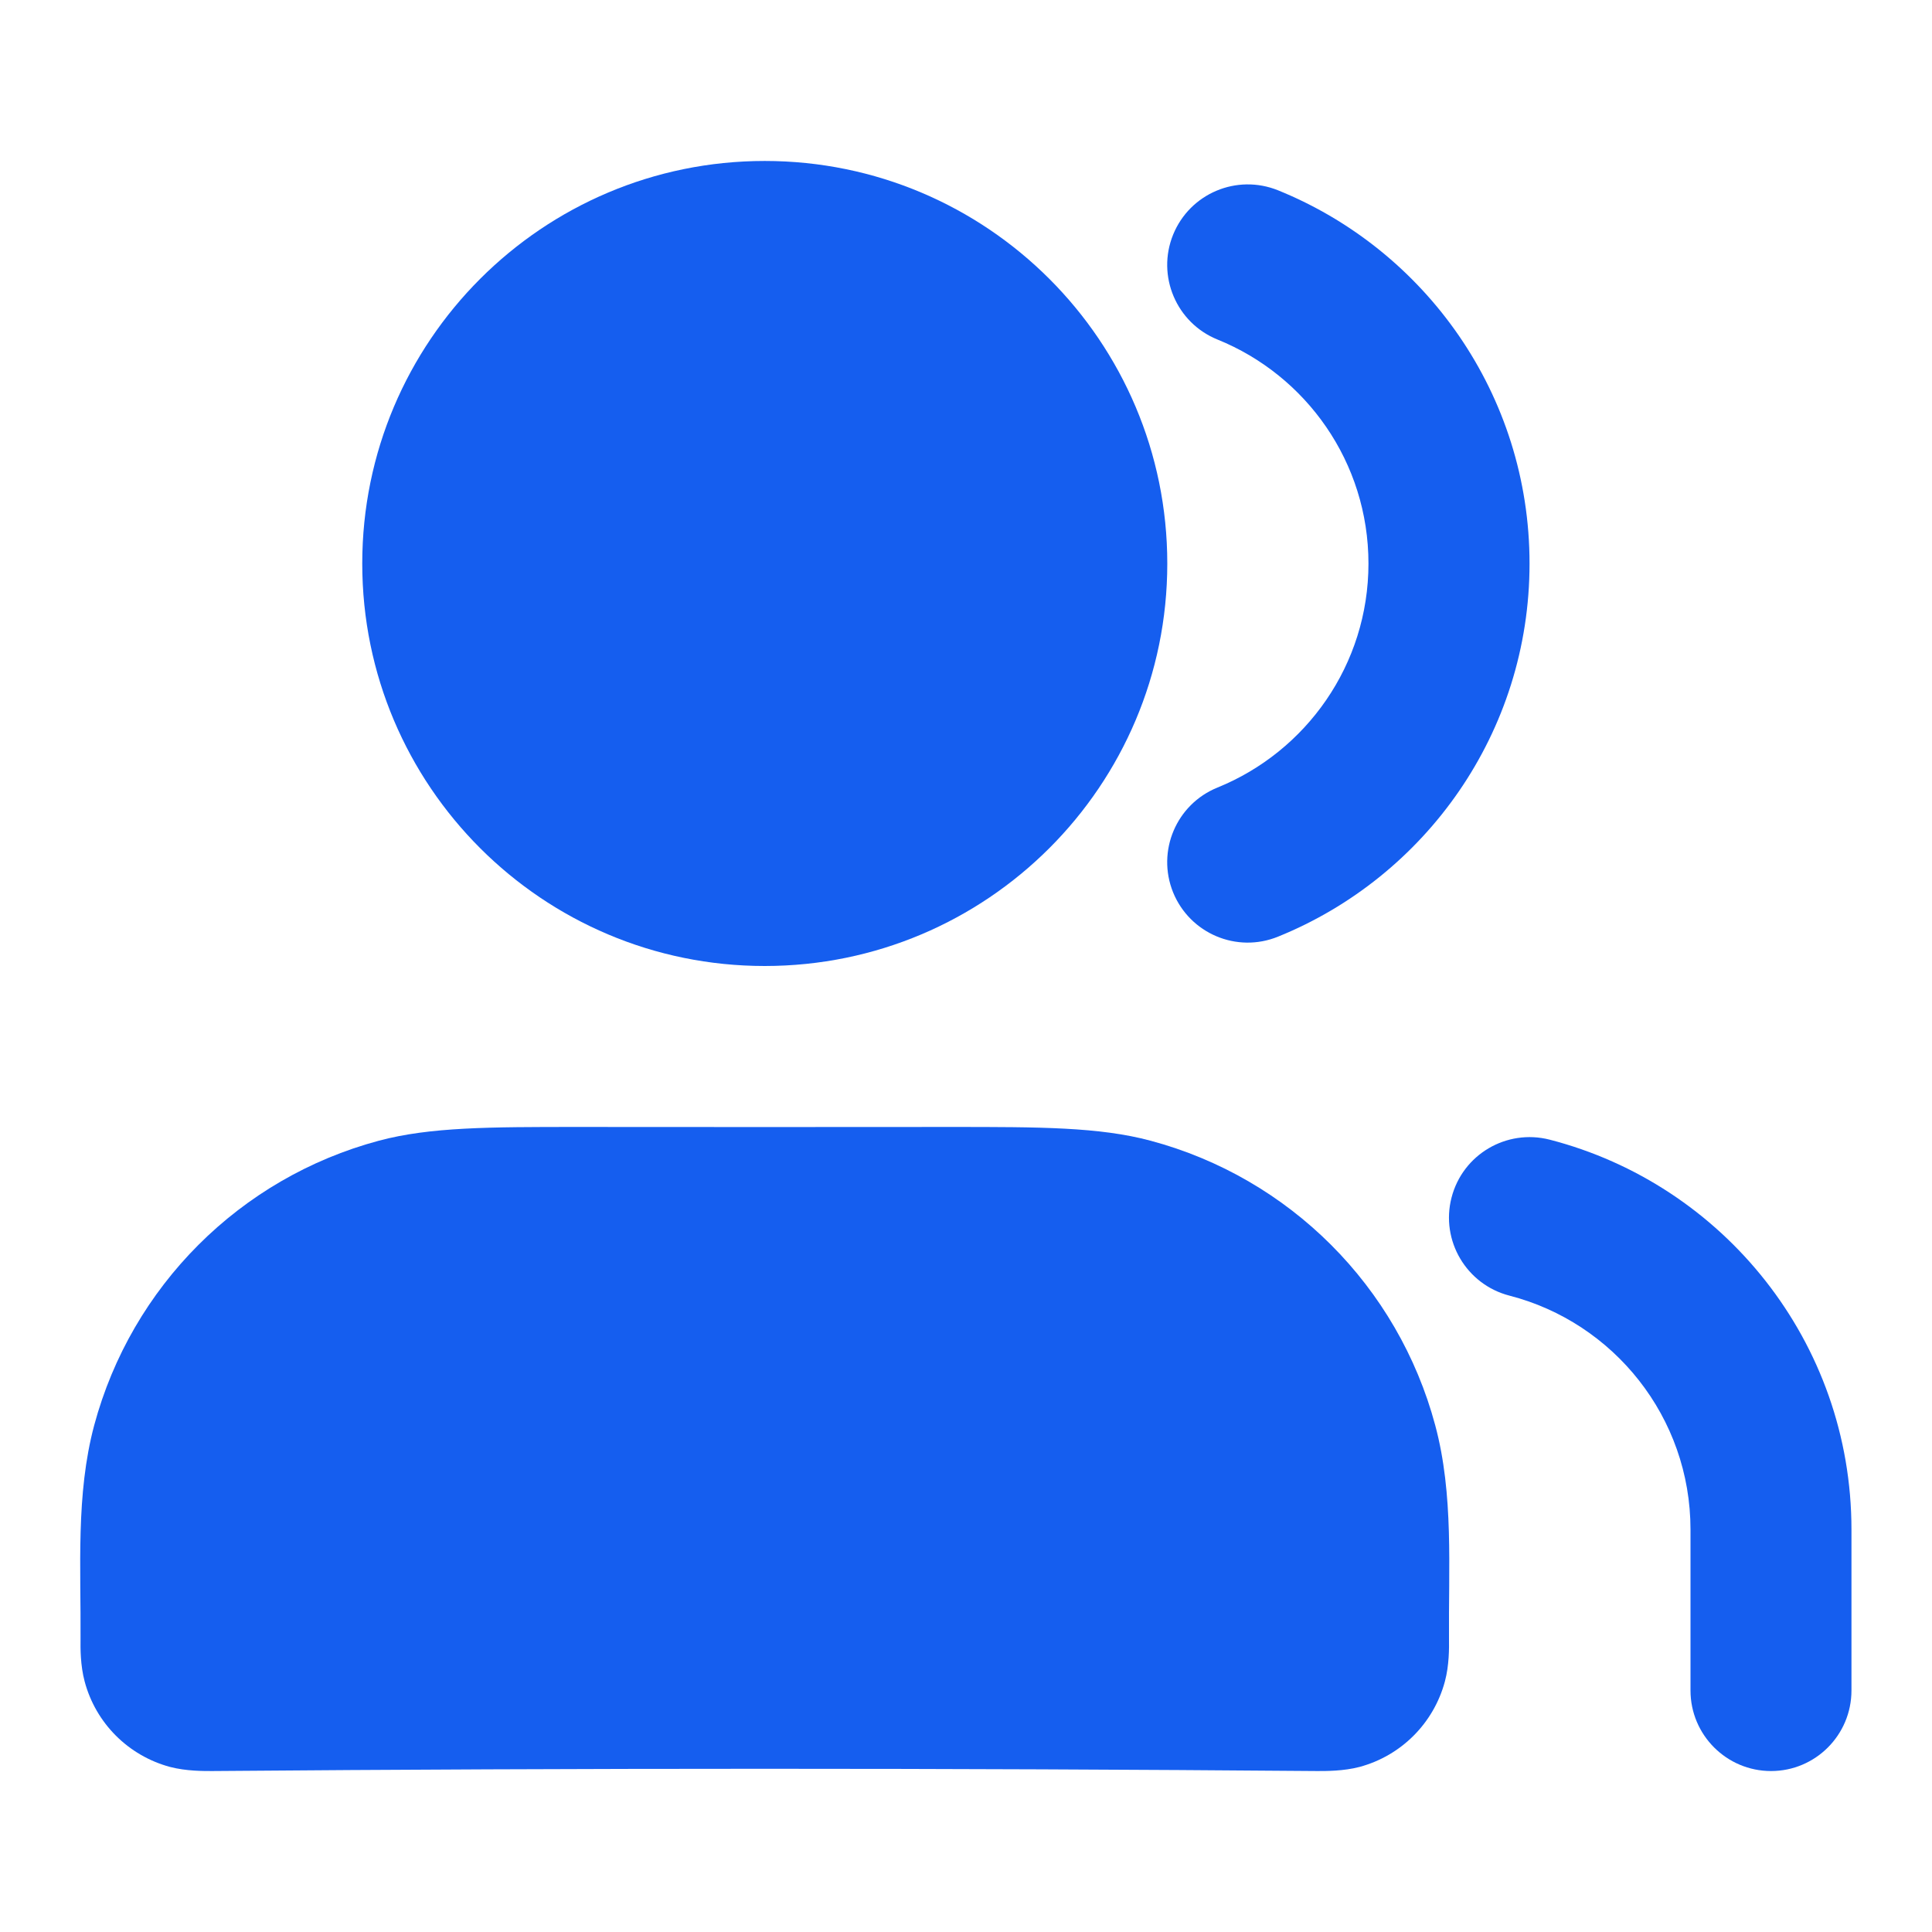
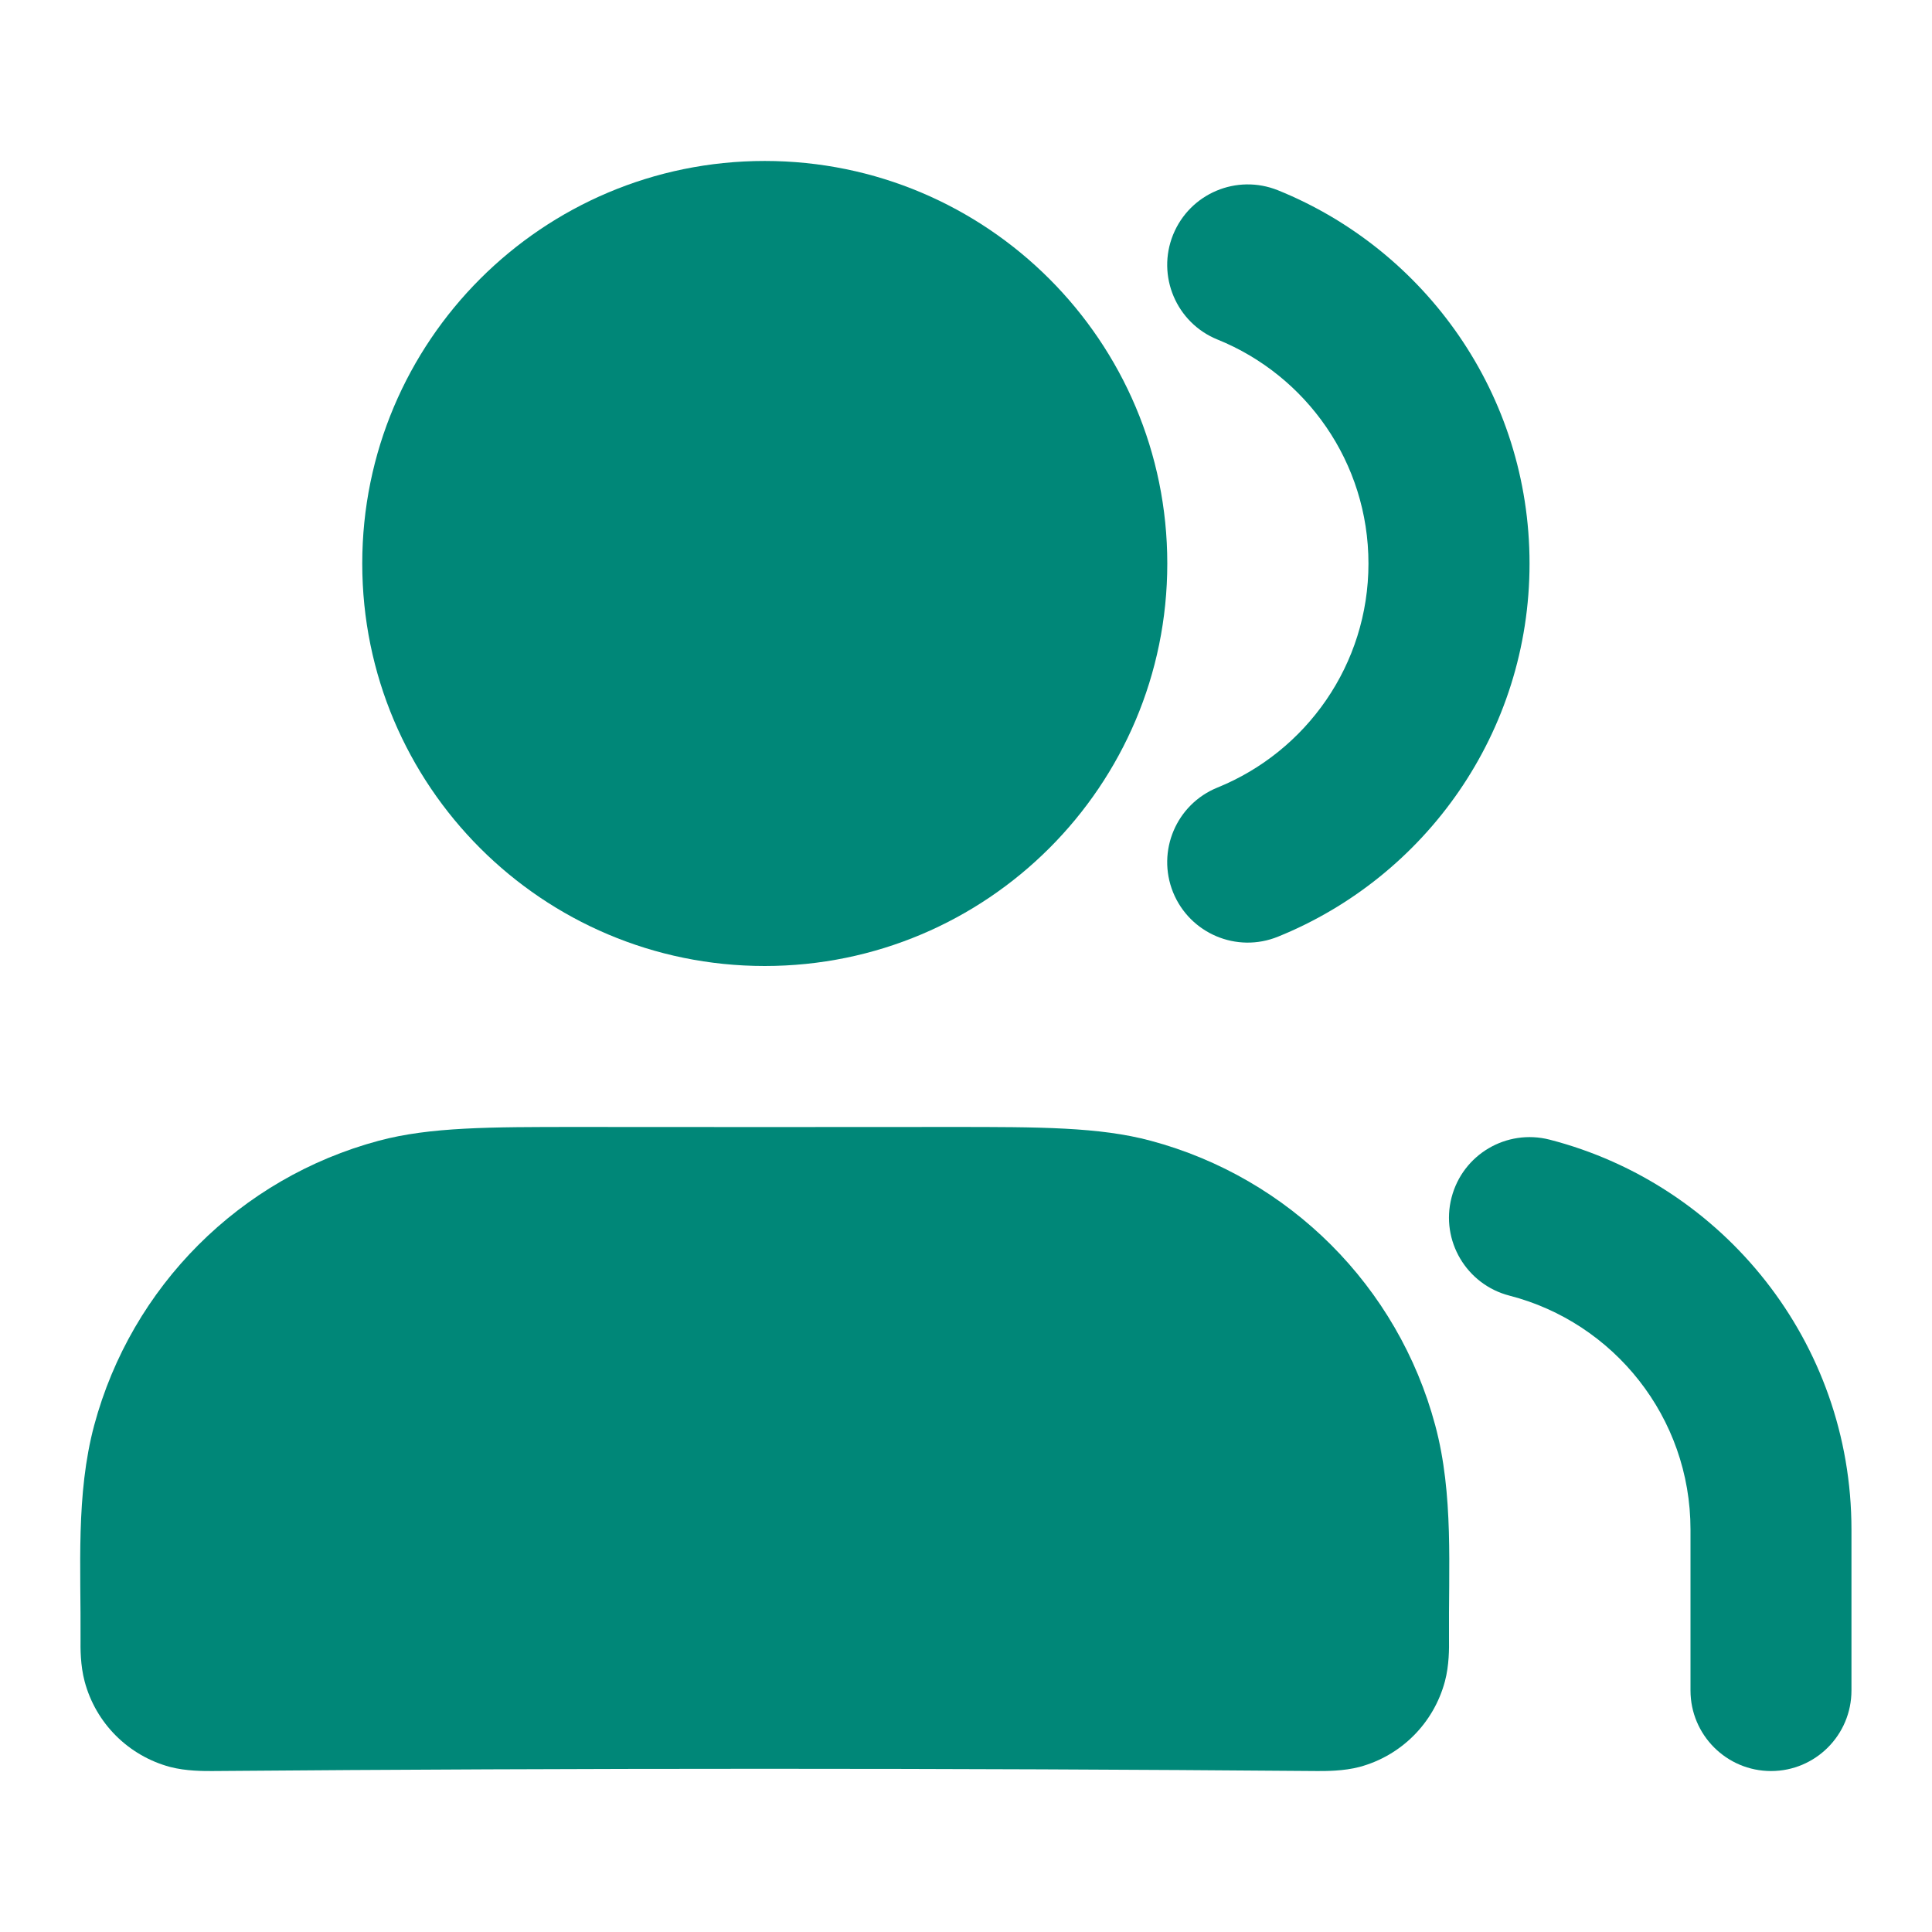
<svg xmlns="http://www.w3.org/2000/svg" width="16" height="16" viewBox="0 0 16 16" fill="none">
  <g id="users-01">
    <g id="Solid">
-       <path fill-rule="evenodd" clip-rule="evenodd" d="M12.021 9.918C12.113 9.561 12.476 9.347 12.833 9.438C14.27 9.808 15.333 11.113 15.333 12.667V14C15.333 14.368 15.035 14.667 14.667 14.667C14.299 14.667 14 14.368 14 14V12.667C14 11.736 13.363 10.952 12.501 10.73C12.144 10.638 11.929 10.274 12.021 9.918Z" fill="#155EEF" />
-       <path fill-rule="evenodd" clip-rule="evenodd" d="M9.715 1.944C9.854 1.602 10.242 1.438 10.584 1.576C11.804 2.07 12.667 3.267 12.667 4.667C12.667 6.067 11.804 7.263 10.584 7.757C10.242 7.896 9.854 7.731 9.715 7.39C9.577 7.048 9.742 6.66 10.083 6.522C10.817 6.224 11.333 5.505 11.333 4.667C11.333 3.828 10.817 3.109 10.083 2.812C9.742 2.674 9.577 2.285 9.715 1.944Z" fill="#155EEF" />
-       <path fill-rule="evenodd" clip-rule="evenodd" d="M4.786 9.333C5.818 9.334 6.849 9.334 7.881 9.333C8.608 9.333 9.104 9.333 9.529 9.447C10.68 9.755 11.578 10.654 11.886 11.804C12.04 12.377 11.995 12.989 12 13.576C12.001 13.647 12.002 13.791 11.966 13.925C11.873 14.271 11.604 14.54 11.259 14.633C11.125 14.668 10.981 14.667 10.909 14.667C7.859 14.642 4.807 14.642 1.757 14.667C1.686 14.667 1.542 14.668 1.408 14.633C1.063 14.54 0.793 14.271 0.701 13.925C0.665 13.791 0.666 13.647 0.667 13.576C0.671 12.991 0.627 12.376 0.78 11.804C1.089 10.654 1.987 9.755 3.137 9.447C3.563 9.333 4.059 9.333 4.786 9.333Z" fill="#155EEF" />
-       <path fill-rule="evenodd" clip-rule="evenodd" d="M3 4.667C3 2.826 4.492 1.333 6.333 1.333C8.174 1.333 9.667 2.826 9.667 4.667C9.667 6.508 8.174 8 6.333 8C4.492 8 3 6.508 3 4.667Z" fill="#155EEF" />
+       <path fill-rule="evenodd" clip-rule="evenodd" d="M12.021 9.918C12.113 9.561 12.476 9.347 12.833 9.438C14.27 9.808 15.333 11.113 15.333 12.667V14C15.333 14.368 15.035 14.667 14.667 14.667C14.299 14.667 14 14.368 14 14V12.667C14 11.736 13.363 10.952 12.501 10.73C12.144 10.638 11.929 10.274 12.021 9.918Z" fill="#008778" />
+       <path fill-rule="evenodd" clip-rule="evenodd" d="M9.715 1.944C9.854 1.602 10.242 1.438 10.584 1.576C11.804 2.07 12.667 3.267 12.667 4.667C12.667 6.067 11.804 7.263 10.584 7.757C10.242 7.896 9.854 7.731 9.715 7.39C9.577 7.048 9.742 6.66 10.083 6.522C10.817 6.224 11.333 5.505 11.333 4.667C11.333 3.828 10.817 3.109 10.083 2.812C9.742 2.674 9.577 2.285 9.715 1.944Z" fill="#008778" />
+       <path fill-rule="evenodd" clip-rule="evenodd" d="M4.786 9.333C5.818 9.334 6.849 9.334 7.881 9.333C8.608 9.333 9.104 9.333 9.529 9.447C10.68 9.755 11.578 10.654 11.886 11.804C12.04 12.377 11.995 12.989 12 13.576C12.001 13.647 12.002 13.791 11.966 13.925C11.873 14.271 11.604 14.54 11.259 14.633C11.125 14.668 10.981 14.667 10.909 14.667C7.859 14.642 4.807 14.642 1.757 14.667C1.686 14.667 1.542 14.668 1.408 14.633C1.063 14.54 0.793 14.271 0.701 13.925C0.665 13.791 0.666 13.647 0.667 13.576C0.671 12.991 0.627 12.376 0.78 11.804C1.089 10.654 1.987 9.755 3.137 9.447C3.563 9.333 4.059 9.333 4.786 9.333Z" fill="#008778" />
+       <path fill-rule="evenodd" clip-rule="evenodd" d="M3 4.667C3 2.826 4.492 1.333 6.333 1.333C8.174 1.333 9.667 2.826 9.667 4.667C9.667 6.508 8.174 8 6.333 8C4.492 8 3 6.508 3 4.667Z" fill="#008778" />
    </g>
  </g>
</svg>
